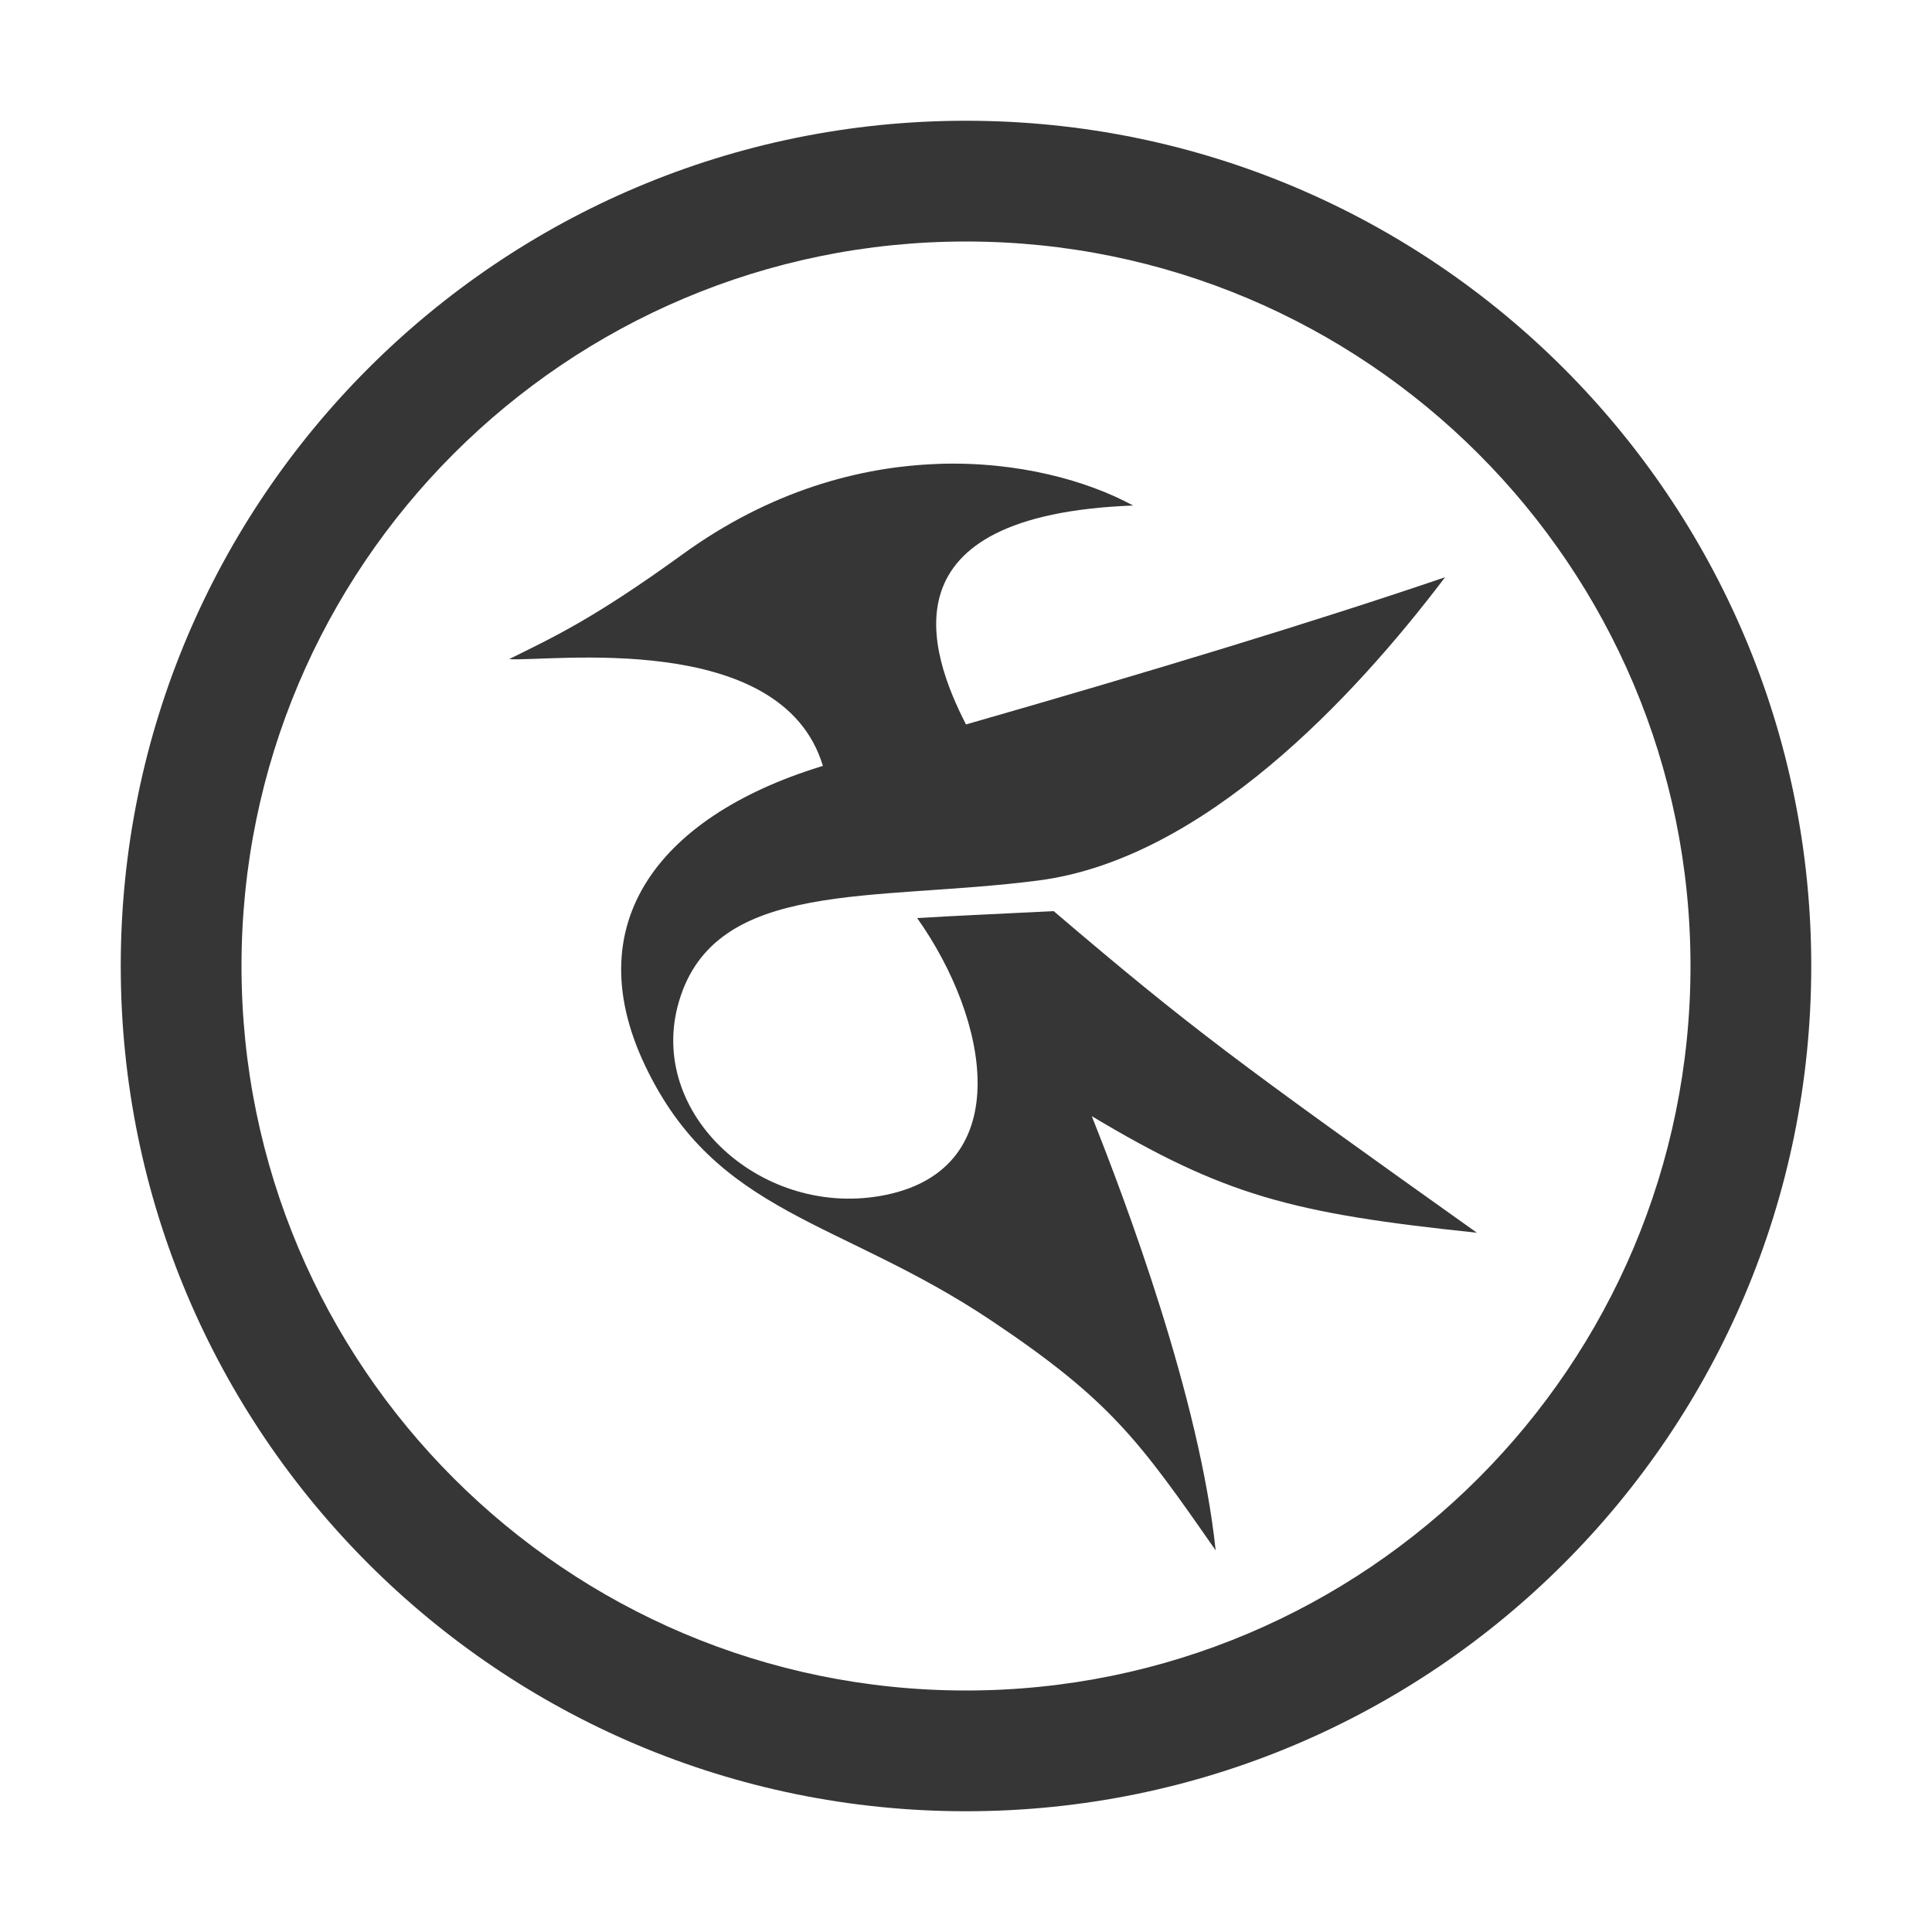
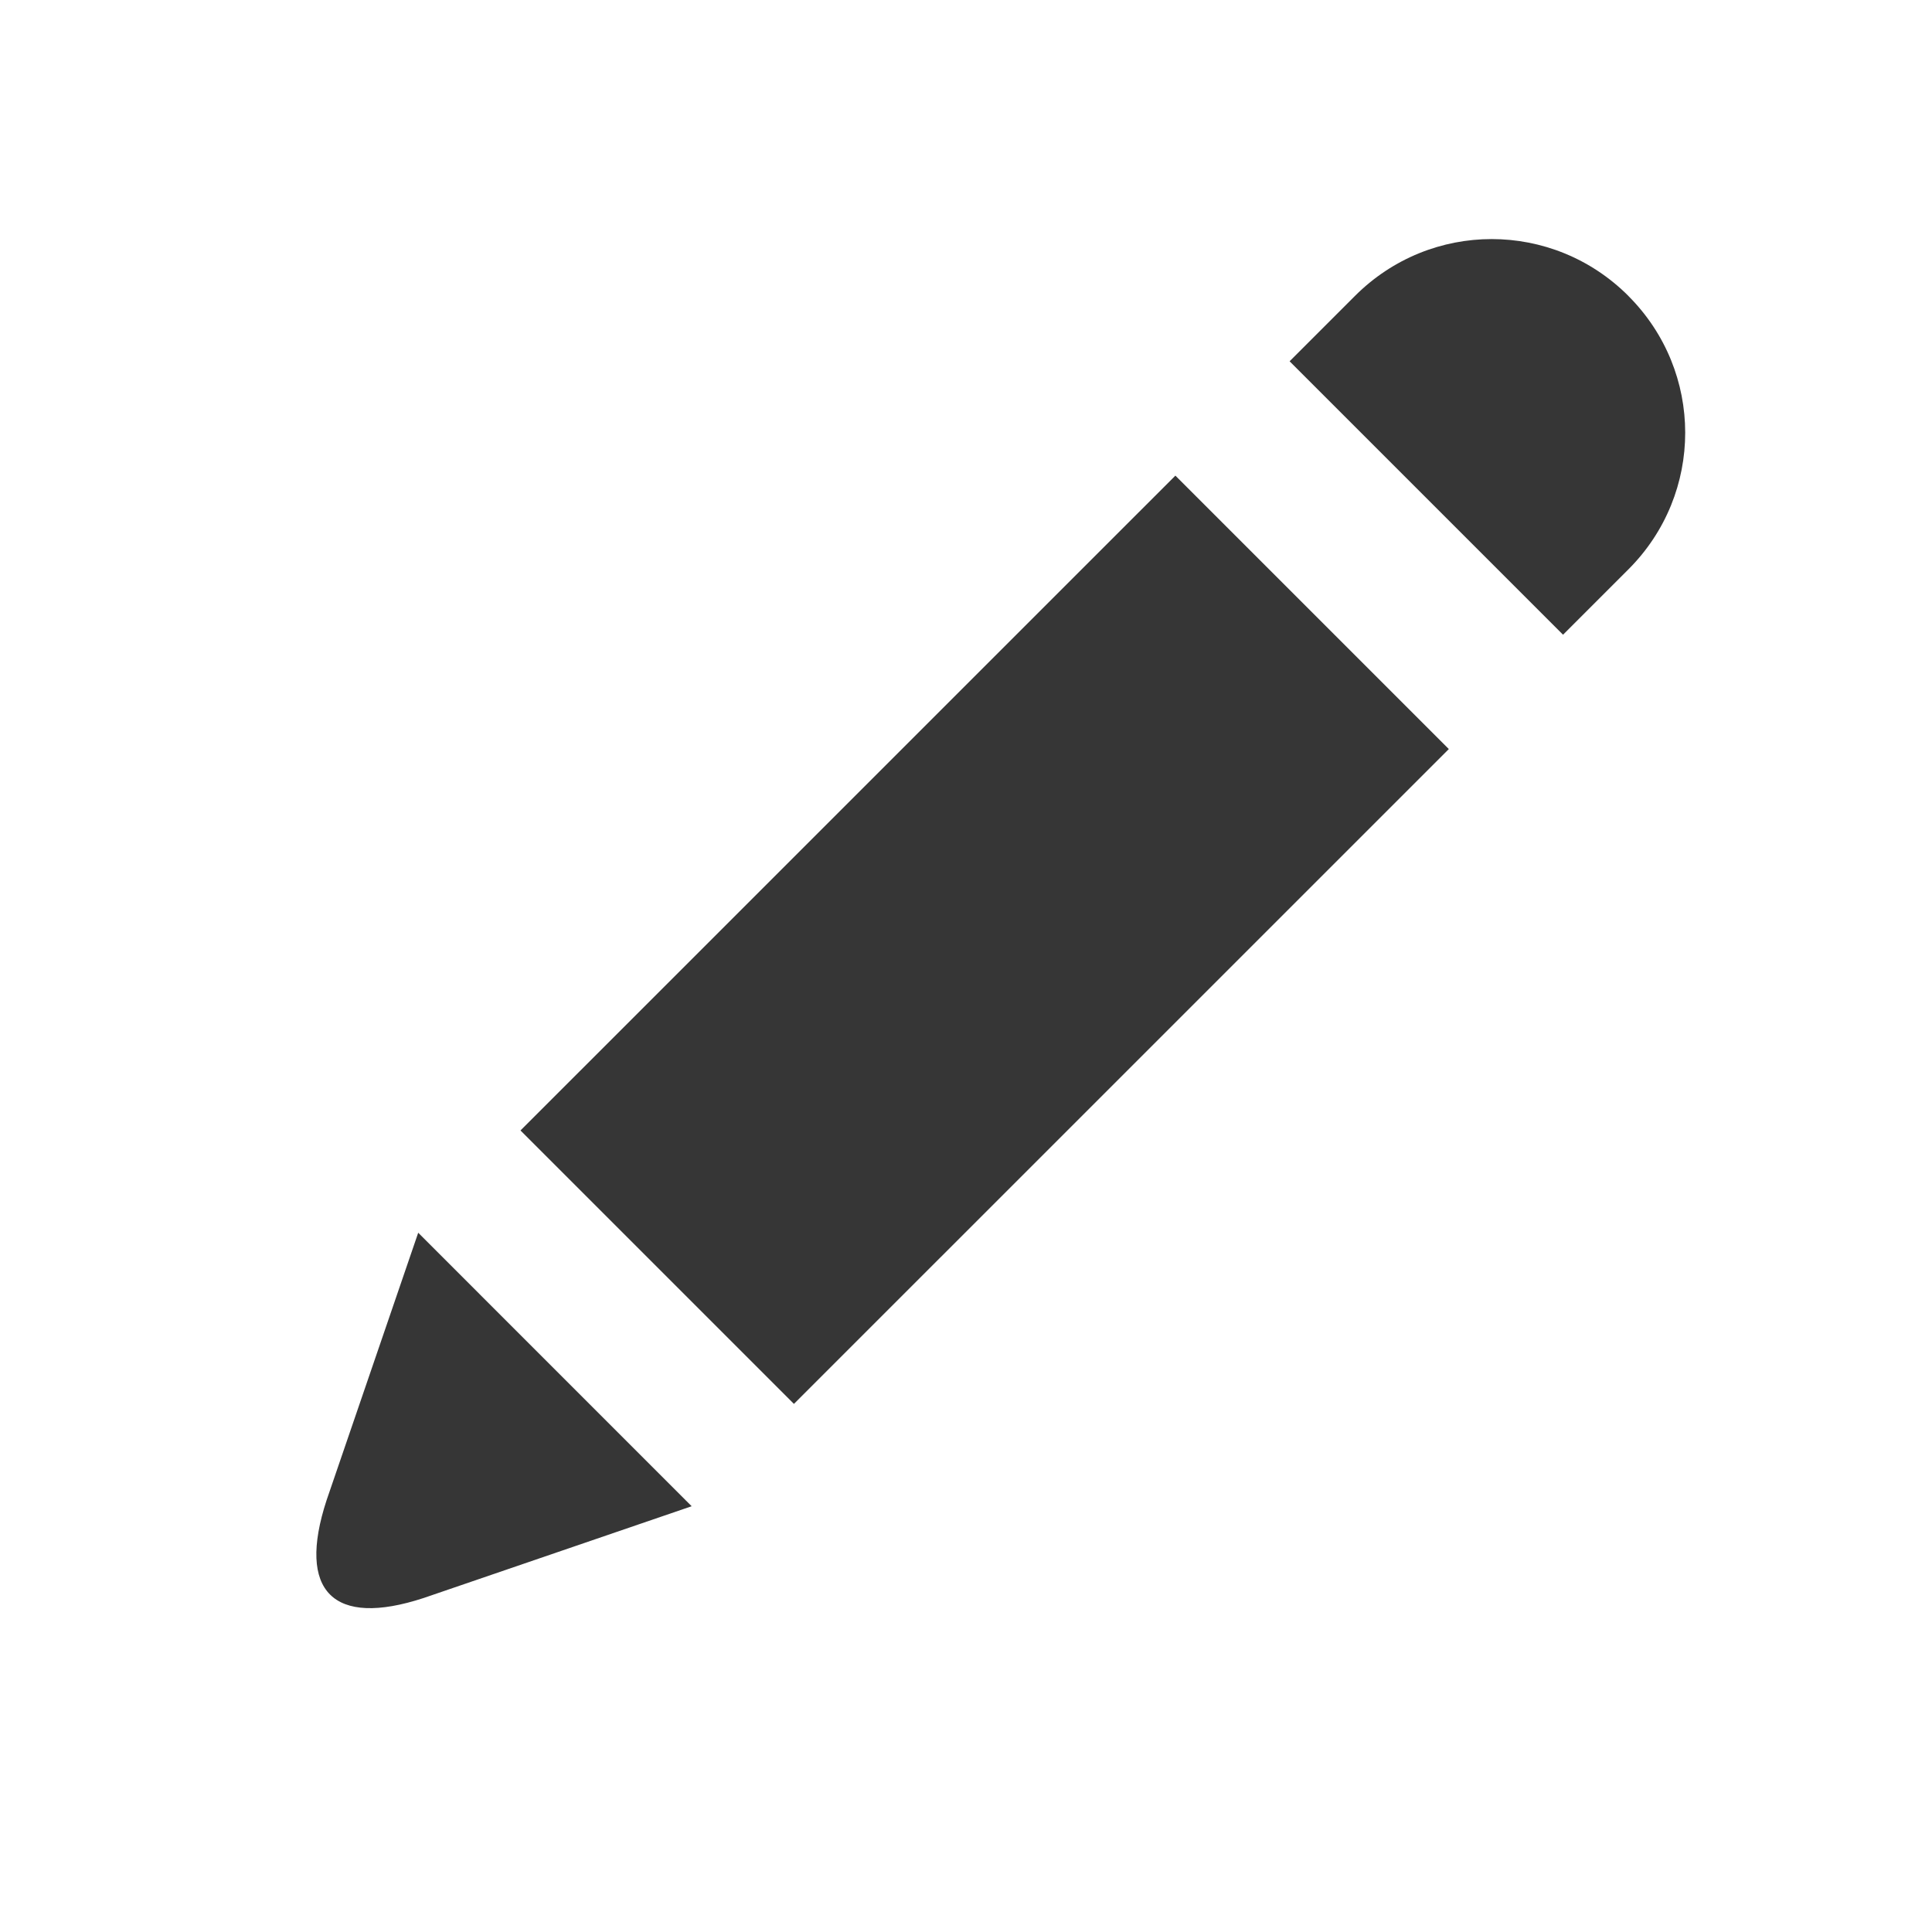
<svg xmlns="http://www.w3.org/2000/svg" id="svg19" viewBox="0 0 32 32" version="1.1">
  <defs id="defs5">
    <style type="text/css" id="current-color-scheme"> .ColorScheme-Text { color:#363636; } </style>
  </defs>
  <g fill="currentColor" class="ColorScheme-Text" id="22-22-kate">
    <path id="path7" fill="none" d="m49 5h22v22h-22z" />
    <path id="path9" d="m59.098 7.004c-1.313 0.043-2.796 0.451-4.236 1.494-1.495 1.083-2.152 1.379-2.877 1.739 0.646 0.049 4.513-0.503 5.197 1.769 0.032-0.01 0.167-0.049 0.212-0.062-2.781 0.774-4.333 2.554-3.157 5.026 1.18 2.481 3.219 2.54 5.736 4.224 1.965 1.315 2.446 1.983 3.714 3.805-0.264-2.518-1.482-5.763-2.052-7.192 2.199 1.315 3.313 1.61 6.379 1.931-3.978-2.832-4.733-3.386-7.01-5.327-1.528 0.077-1.36 0.063-2.261 0.115 1.186 1.673 1.655 4.133-0.513 4.584-2.03 0.422-3.988-1.331-3.431-3.207 0.604-2.038 3.213-1.645 5.949-1.999 2.736-0.353 5.235-3.037 6.739-5.023-2.147 0.732-4.901 1.568-7.935 2.438-0.615-1.2-1.401-3.467 2.768-3.626-0.764-0.414-1.909-0.733-3.222-0.69z" />
  </g>
-   <g fill="currentColor" class="ColorScheme-Text" id="kate">
-     <rect id="rect12" fill="none" height="32" width="32" y="-1e-6" x="-2.8954e-8" />
-     <path id="path14" d="m15.546 7.684c-1.313 0.043-2.796 0.451-4.236 1.494-1.495 1.083-2.152 1.379-2.877 1.739 0.646 0.049 4.513-0.503 5.197 1.769 0.032-0.01 0.167-0.049 0.212-0.062-2.781 0.774-4.333 2.554-3.157 5.026 1.18 2.481 3.219 2.54 5.736 4.224 1.965 1.315 2.446 1.983 3.714 3.805-0.264-2.518-1.482-5.763-2.052-7.192 2.199 1.315 3.313 1.61 6.379 1.931-3.978-2.832-4.733-3.386-7.01-5.327-1.528 0.077-1.36 0.063-2.261 0.115 1.186 1.673 1.655 4.133-0.513 4.584-2.03 0.422-3.988-1.331-3.431-3.207 0.604-2.038 3.213-1.645 5.949-1.999 2.736-0.353 5.235-3.037 6.739-5.023-2.147 0.732-4.901 1.568-7.935 2.438-0.615-1.2-1.401-3.467 2.768-3.626-0.764-0.414-1.909-0.733-3.222-0.69z" />
-     <path id="path16" d="m16 2a14 14 0 0 0-14 14 14 14 0 0 0 14 14 14 14 0 0 0 14-14 14 14 0 0 0-14-14zm0 2a12 12 0 0 1 12 12 12 12 0 0 1-12 12 12 12 0 0 1-12-12 12 12 0 0 1 12-12z" />
+   <g id="kate">
+     <g fill="currentColor" class="ColorScheme-Text" id="g2746">
+       <rect id="rect12" fill="none" height="32" width="32" y="-1e-6" x="-2.8954e-8" />
+     </g>
+     <path class="ColorScheme-Text" d="m 26.971,4.901 c -1.255,-1.255 -3.273,-1.255 -4.528,4e-7 l -1.083,1.083 4.529,4.529 1.083,-1.083 c 1.255,-1.255 1.253,-3.275 -0.002,-4.529 z M 19.468,7.878 8.621,18.724 13.15,23.253 23.997,12.407 Z M 6.927,20.418 5.409,24.849 c -0.494,1.51 0.108,2.111 1.608,1.619 l 4.439,-1.52 z" fill="currentColor" id="path2748" />
  </g>
</svg>
